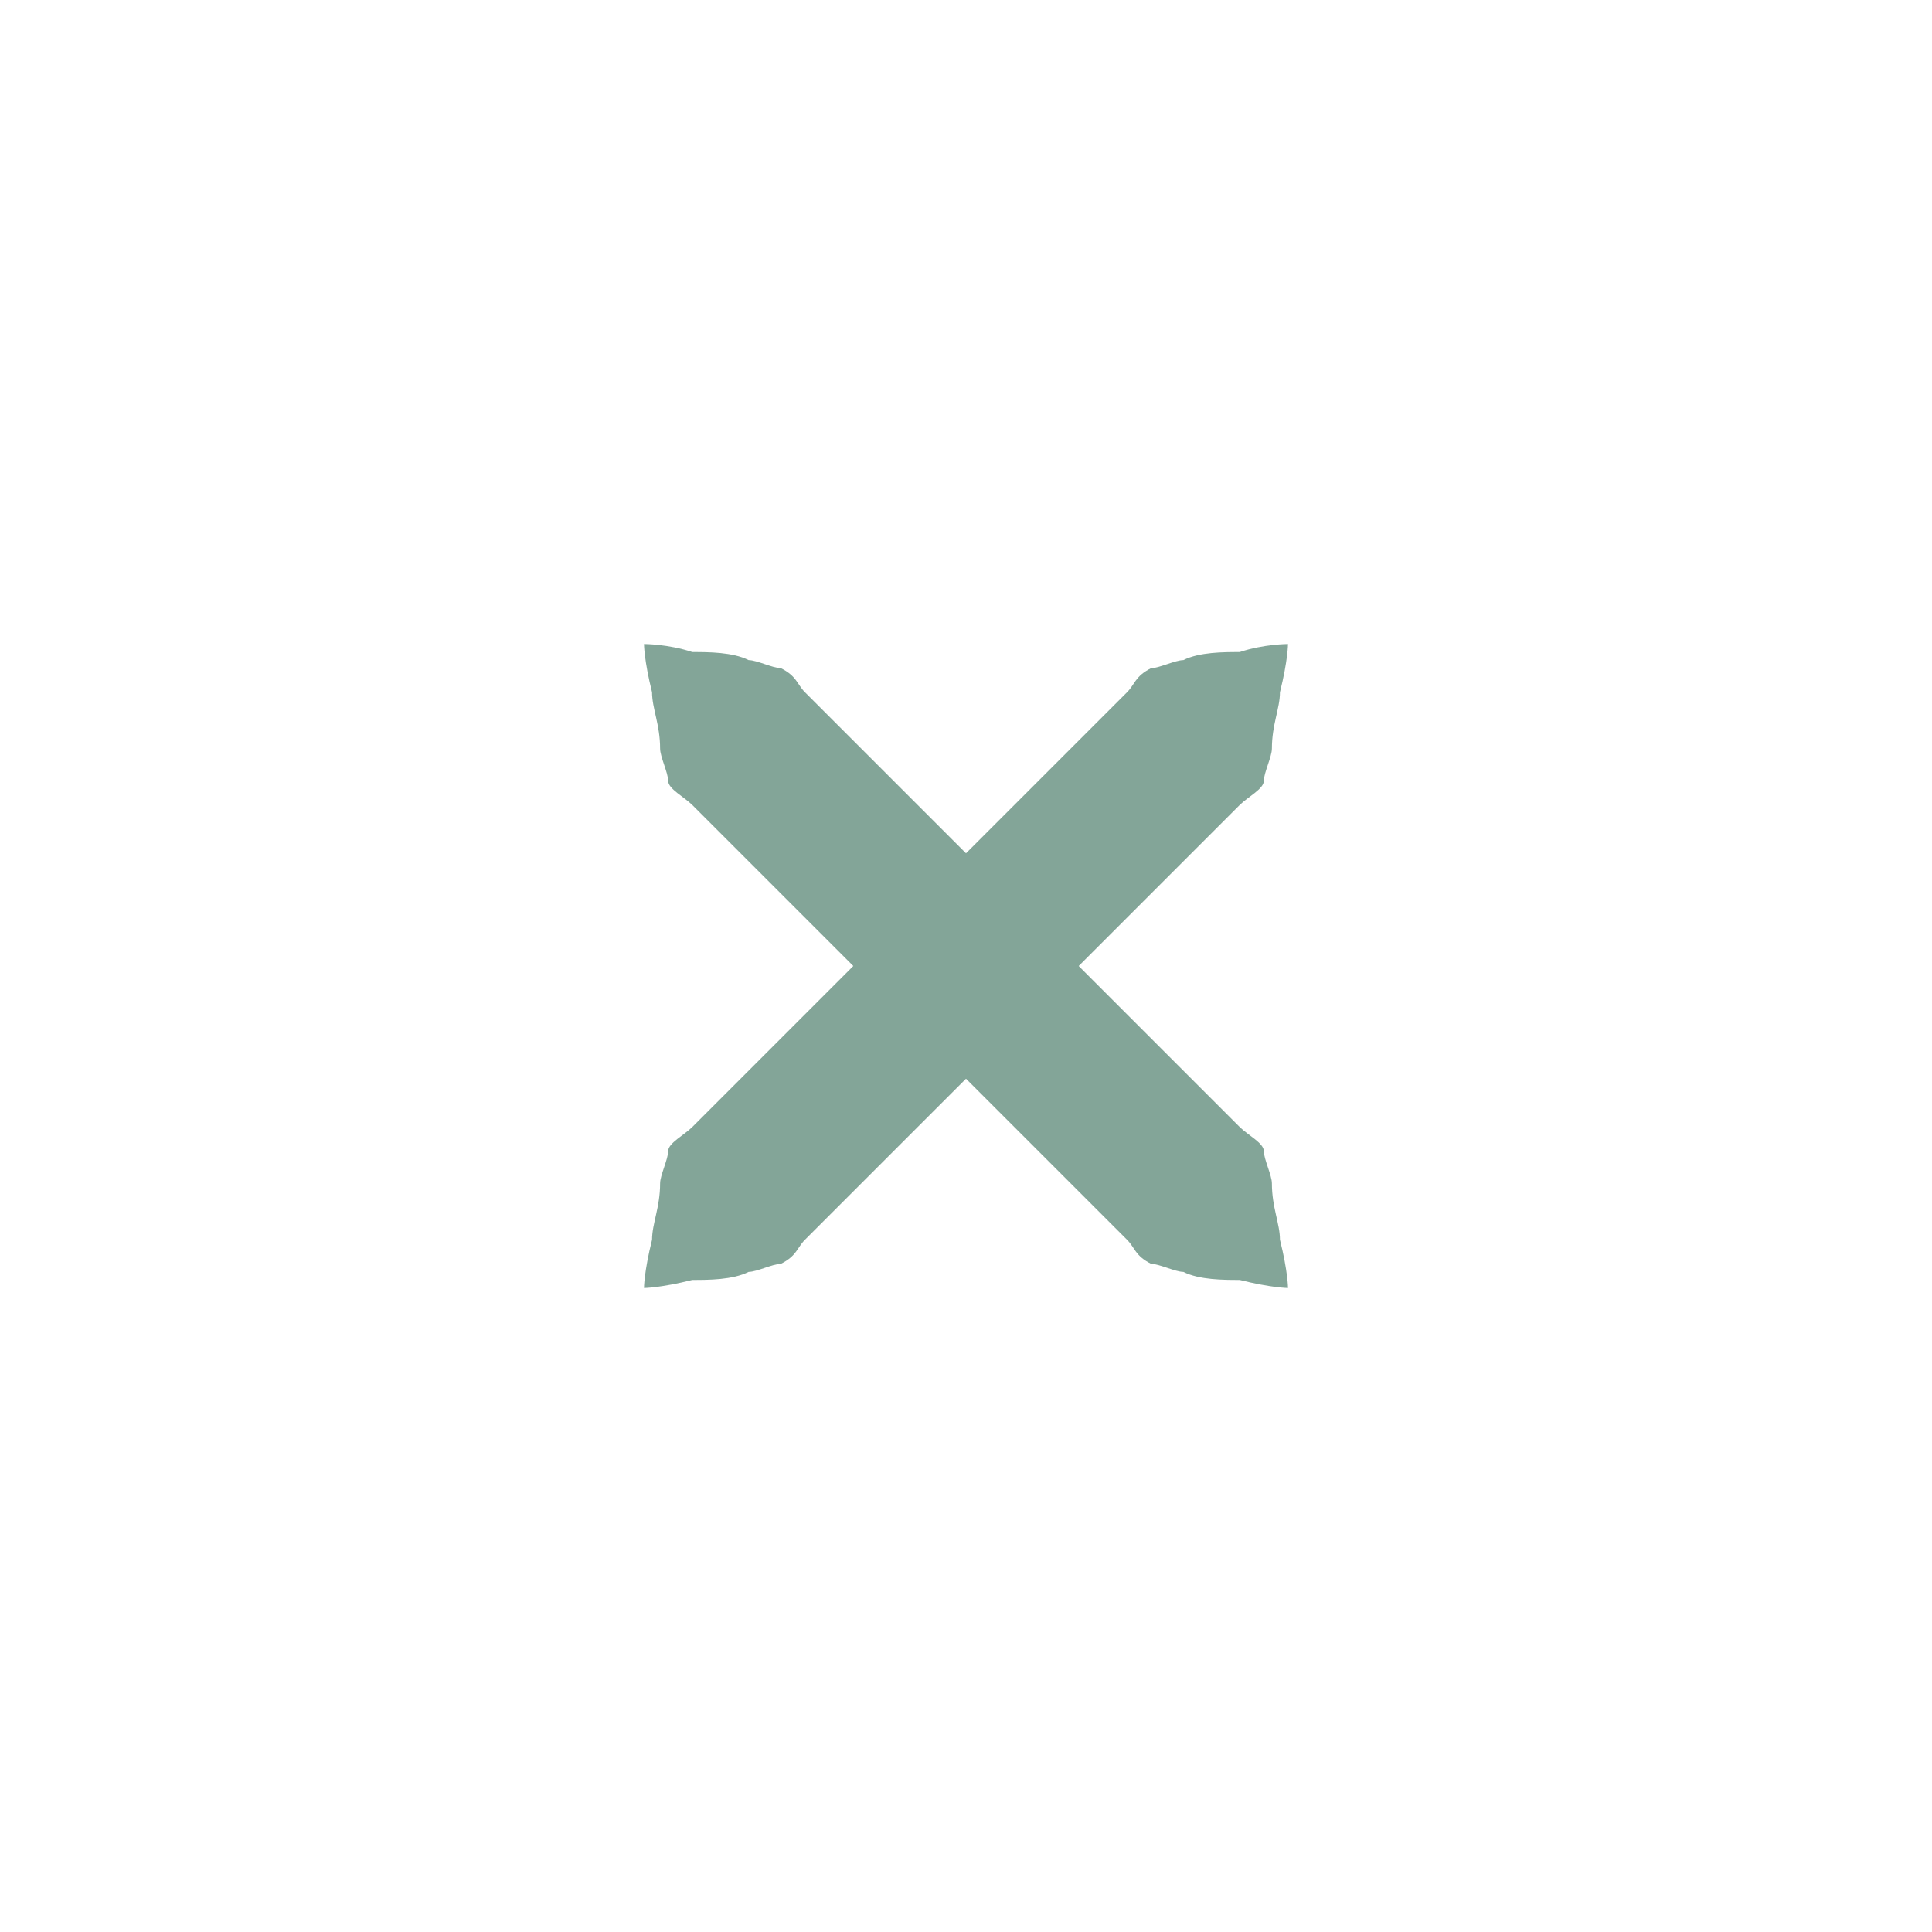
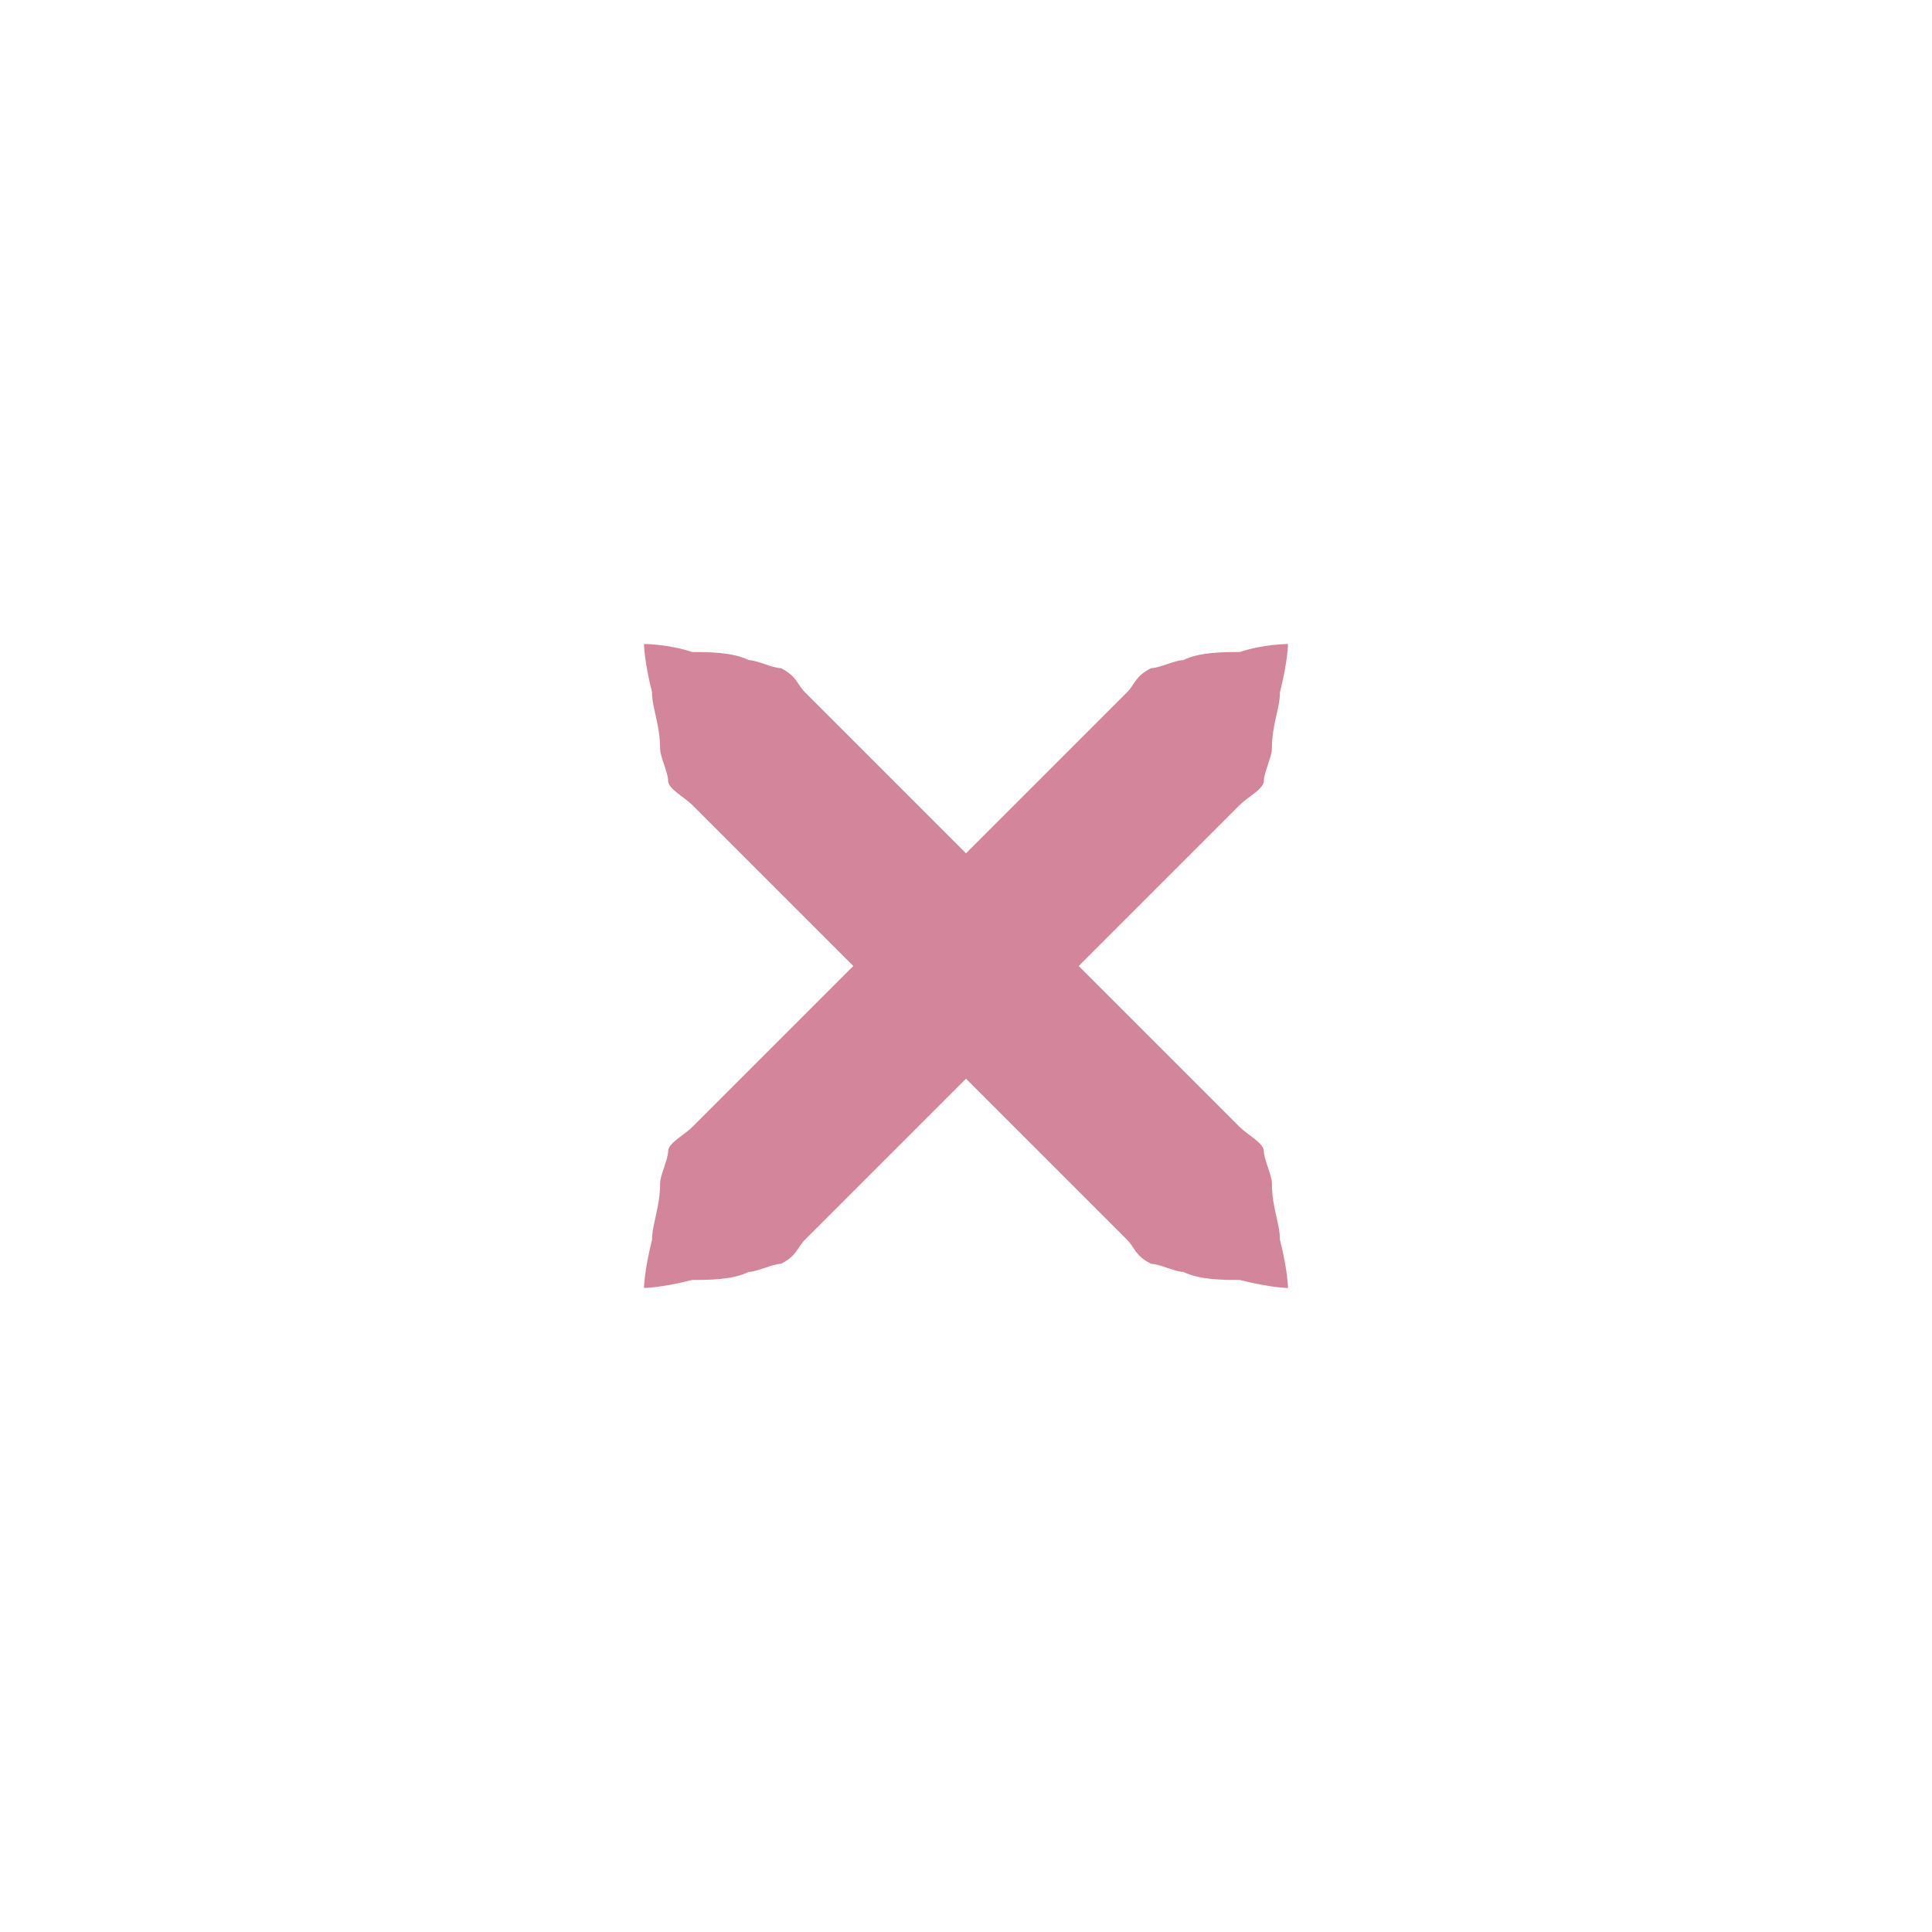
<svg xmlns="http://www.w3.org/2000/svg" xmlns:xlink="http://www.w3.org/1999/xlink" version="1.1" x="0px" y="0px" width="24px" height="24px" viewBox="0 0 24 24">
-   <path id="a" fill="#83a598" d="M16,8c0,0,0,0.2-0.1,0.6c0,0.2-0.1,0.4-0.1,0.7c0,0.1-0.1,0.3-0.1,0.4c0,0.1-0.2,0.2-0.3,0.3c-0.7,0.7-1.7,1.7-2.7,2.7c-1,1-2,2-2.7,2.7c-0.1,0.1-0.1,0.2-0.3,0.3c-0.1,0-0.3,0.1-0.4,0.1c-0.2,0.1-0.5,0.1-0.7,0.1C8.2,16,8,16,8,16s0-0.2,0.1-0.6c0-0.2,0.1-0.4,0.1-0.7c0-0.1,0.1-0.3,0.1-0.4c0-0.1,0.2-0.2,0.3-0.3c0.7-0.7,1.7-1.7,2.7-2.7c1-1,2-2,2.7-2.7c0.1-0.1,0.1-0.2,0.3-0.3c0.1,0,0.3-0.1,0.4-0.1c0.2-0.1,0.5-0.1,0.7-0.1C15.7,8,16,8,16,8z" />
+   <path id="a" fill="#d3869b" d="M16,8c0,0,0,0.2-0.1,0.6c0,0.2-0.1,0.4-0.1,0.7c0,0.1-0.1,0.3-0.1,0.4c0,0.1-0.2,0.2-0.3,0.3c-0.7,0.7-1.7,1.7-2.7,2.7c-1,1-2,2-2.7,2.7c-0.1,0.1-0.1,0.2-0.3,0.3c-0.1,0-0.3,0.1-0.4,0.1c-0.2,0.1-0.5,0.1-0.7,0.1C8.2,16,8,16,8,16s0-0.2,0.1-0.6c0-0.2,0.1-0.4,0.1-0.7c0-0.1,0.1-0.3,0.1-0.4c0-0.1,0.2-0.2,0.3-0.3c0.7-0.7,1.7-1.7,2.7-2.7c1-1,2-2,2.7-2.7c0.1-0.1,0.1-0.2,0.3-0.3c0.1,0,0.3-0.1,0.4-0.1c0.2-0.1,0.5-0.1,0.7-0.1C15.7,8,16,8,16,8z" />
  <use xlink:href="#a" transform="matrix(-1,0,0,1,24,0)" />
</svg>
